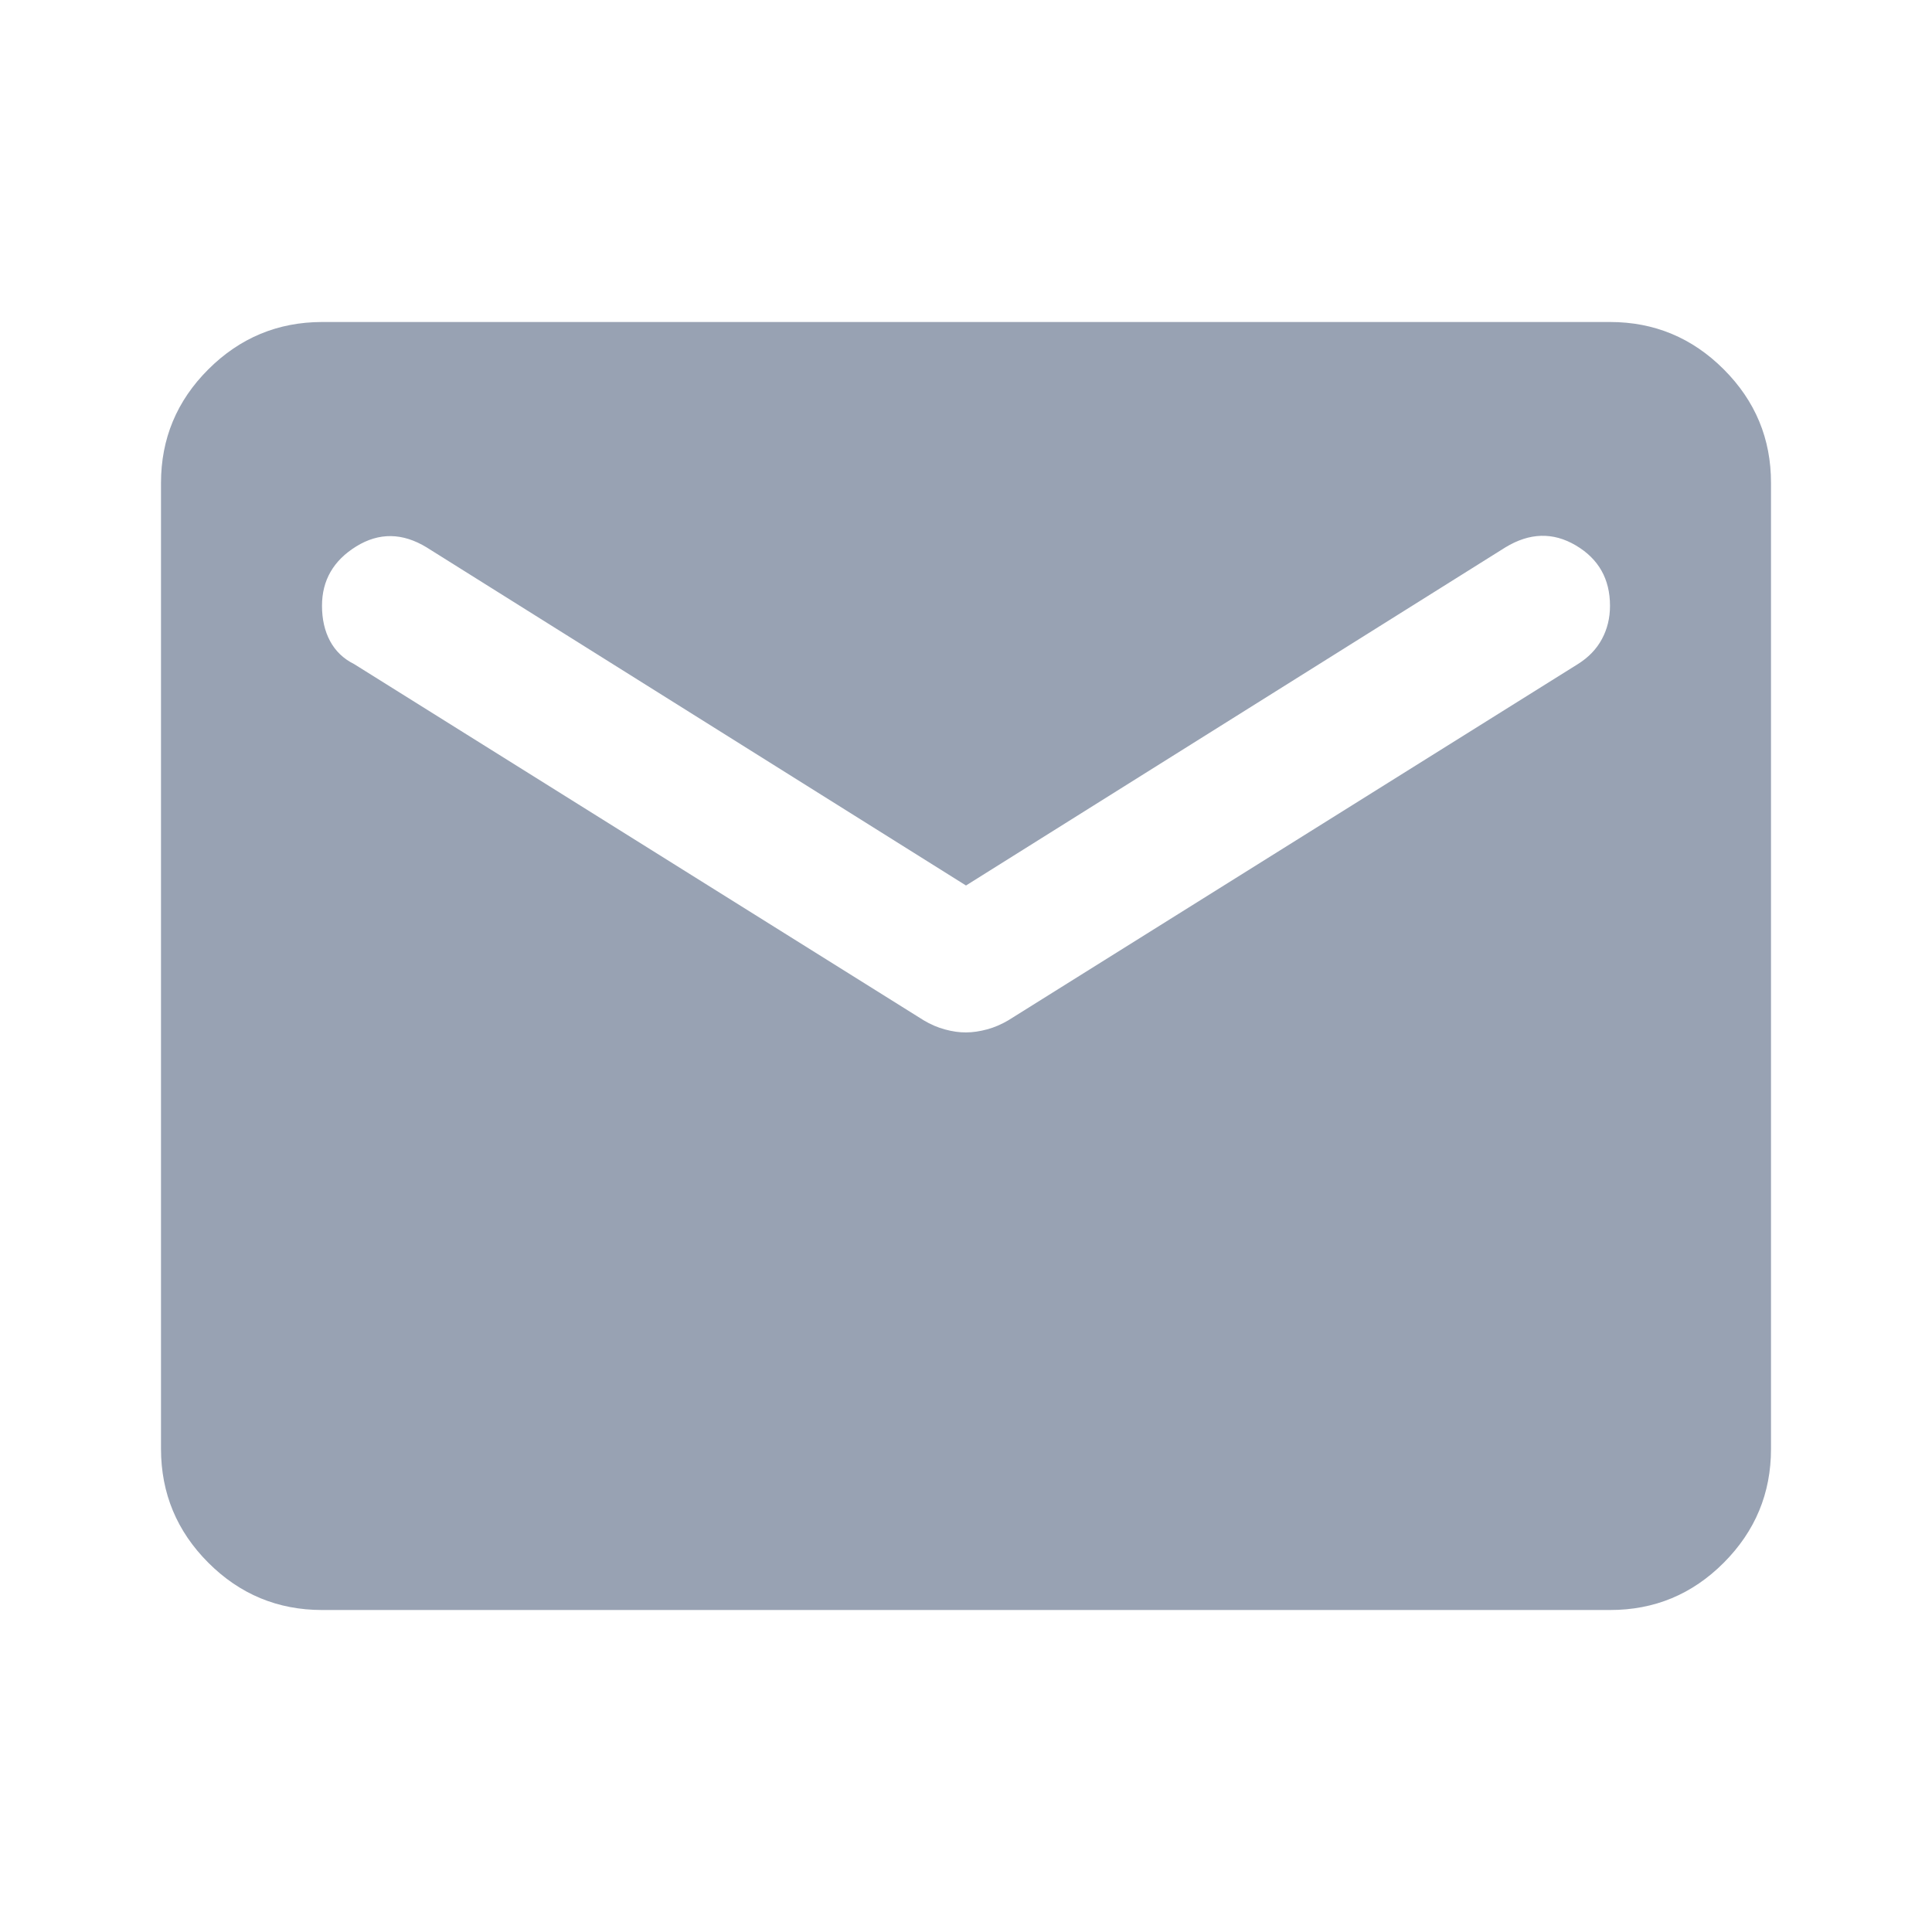
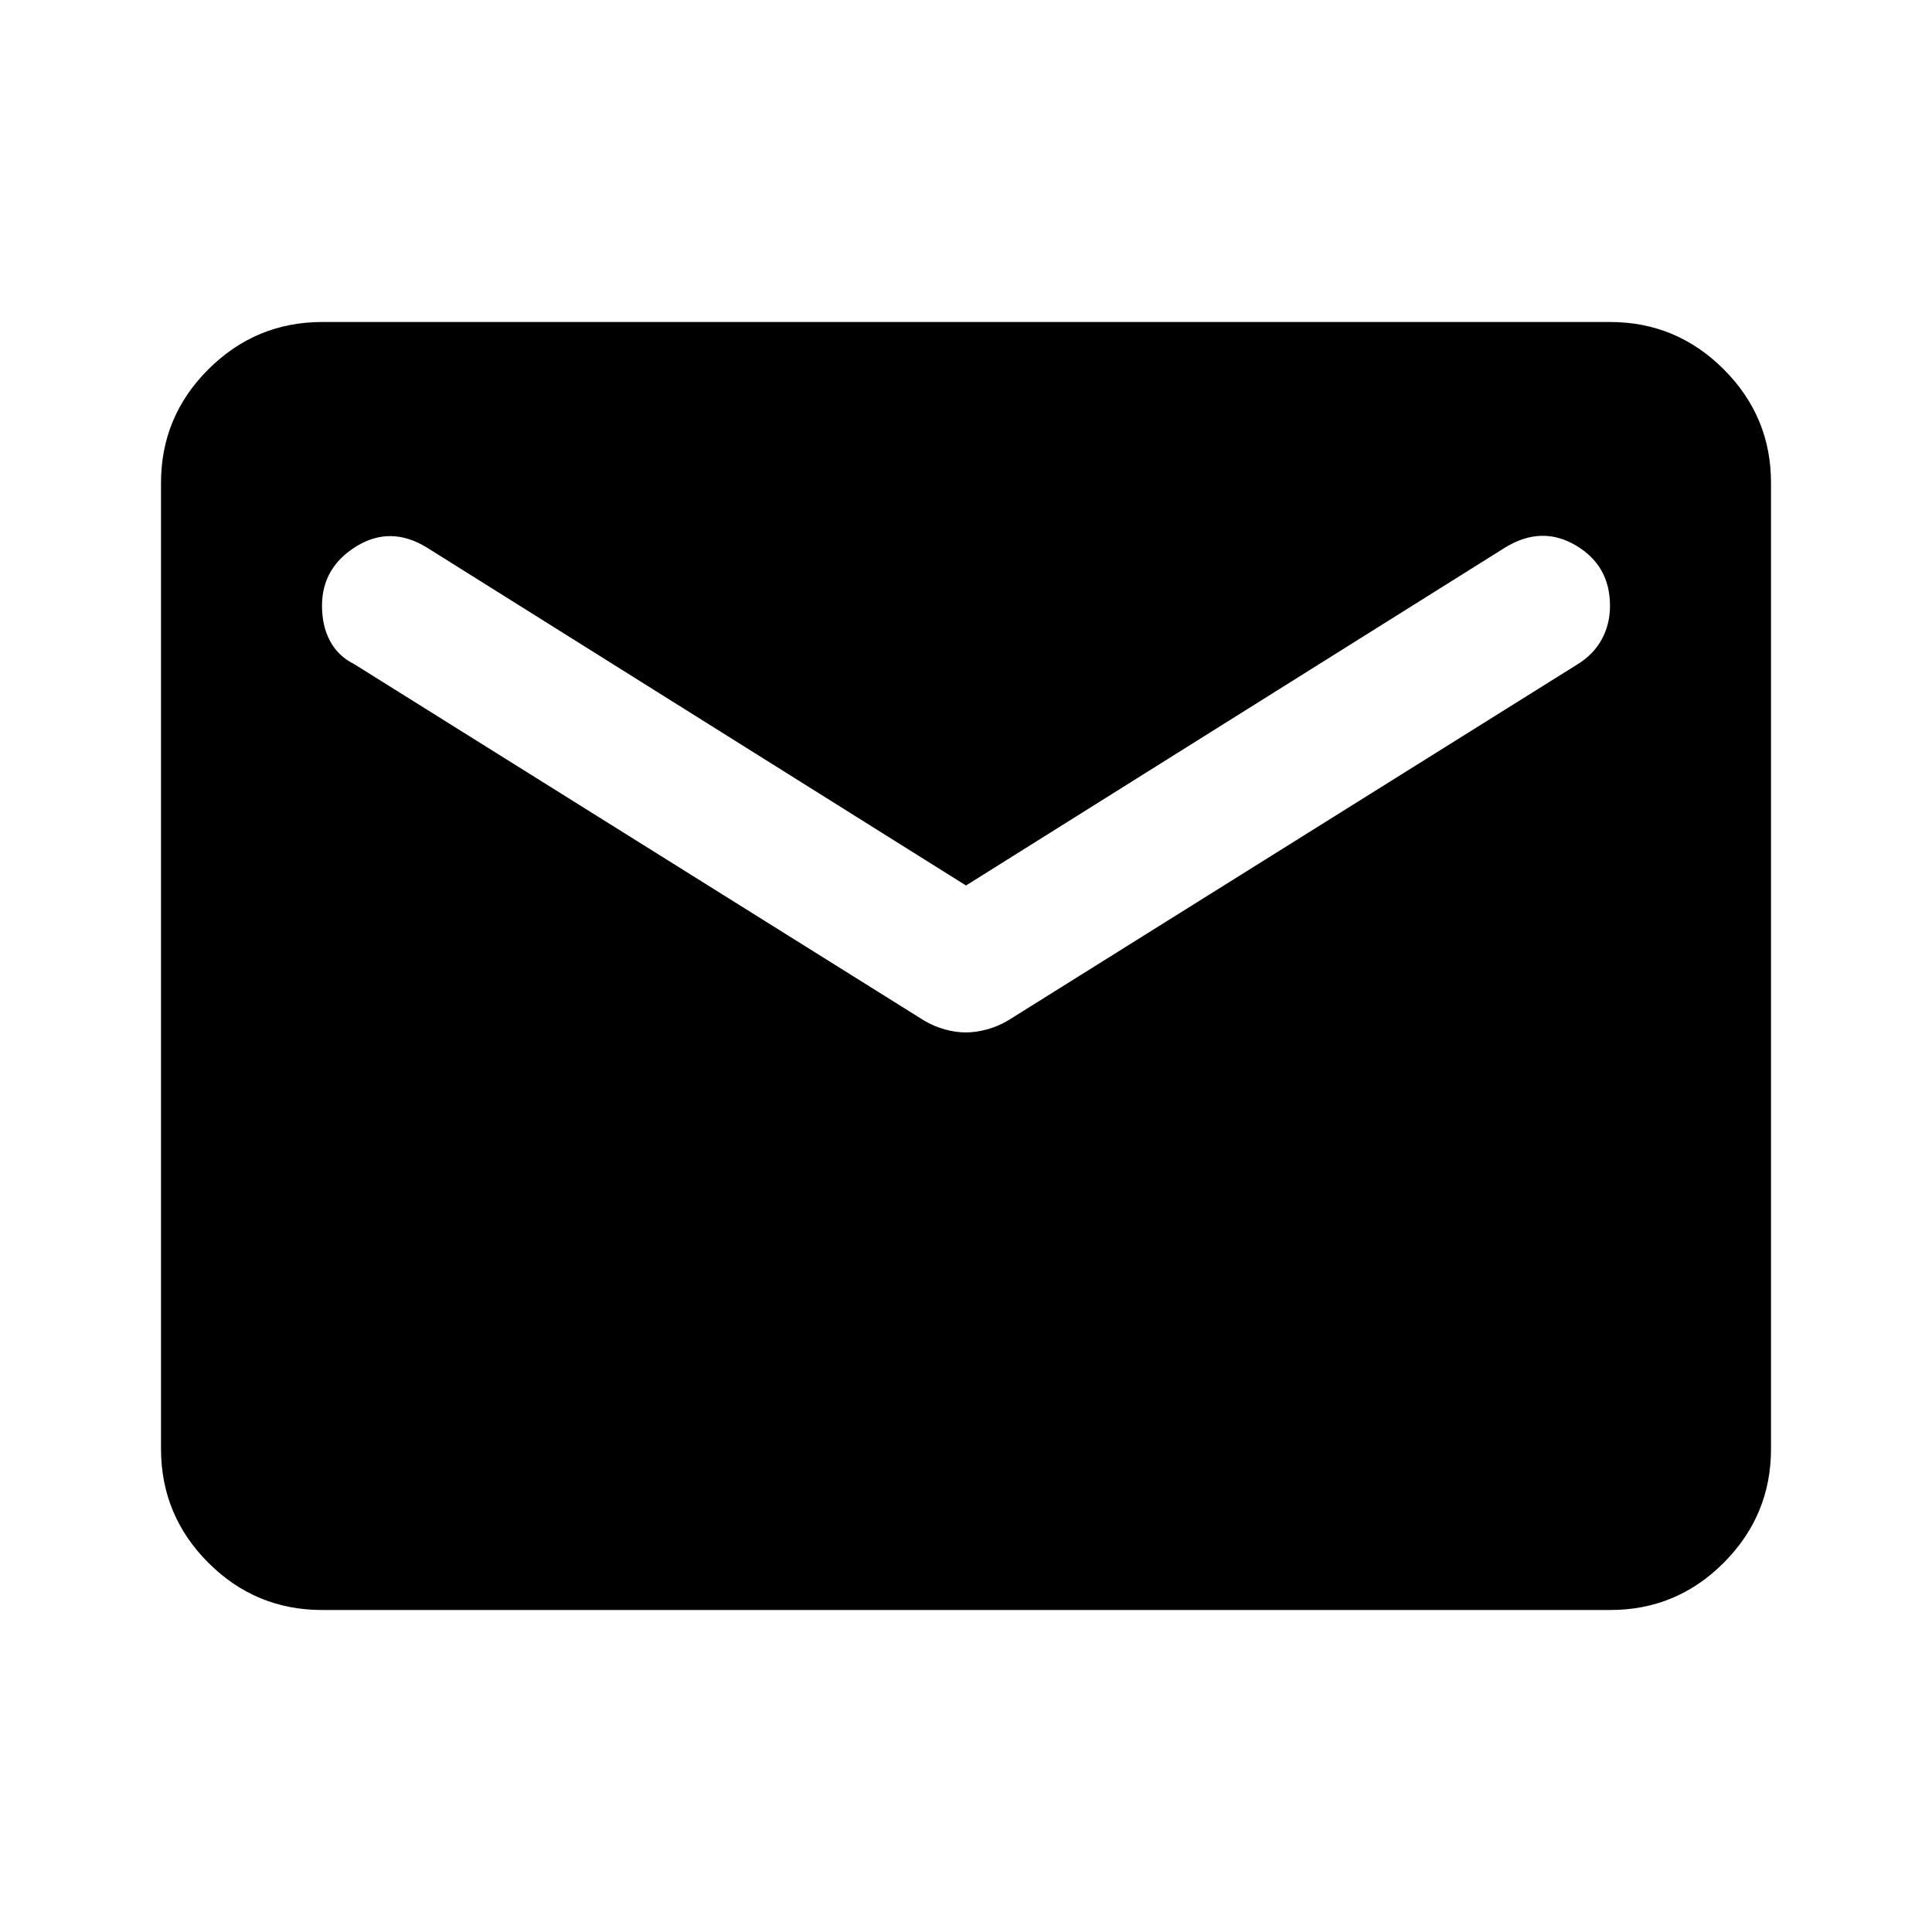
<svg xmlns="http://www.w3.org/2000/svg" width="24" height="24" viewBox="0 0 24 24" fill="none">
-   <path d="M4 20C3.45 20 2.979 19.804 2.588 19.413C2.197 19.022 2.001 18.551 2 18V6C2 5.45 2.196 4.979 2.588 4.588C2.98 4.197 3.451 4.001 4 4H20C20.55 4 21.021 4.196 21.413 4.588C21.805 4.98 22.001 5.451 22 6V18C22 18.55 21.804 19.021 21.413 19.413C21.022 19.805 20.551 20.001 20 20H4ZM12 12.825C12.083 12.825 12.171 12.812 12.263 12.787C12.355 12.762 12.442 12.724 12.525 12.675L19.6 8.25C19.733 8.167 19.833 8.063 19.9 7.938C19.967 7.813 20 7.676 20 7.525C20 7.192 19.858 6.942 19.575 6.775C19.292 6.608 19 6.617 18.7 6.8L12 11L5.3 6.8C5 6.617 4.708 6.613 4.425 6.788C4.142 6.963 4 7.209 4 7.525C4 7.692 4.033 7.838 4.1 7.963C4.167 8.088 4.267 8.184 4.4 8.25L11.475 12.675C11.558 12.725 11.646 12.763 11.738 12.788C11.83 12.813 11.917 12.826 12 12.825Z" fill="#98A2B3" />
+   <path d="M4 20C3.45 20 2.979 19.804 2.588 19.413C2.197 19.022 2.001 18.551 2 18V6C2 5.45 2.196 4.979 2.588 4.588C2.98 4.197 3.451 4.001 4 4H20C20.55 4 21.021 4.196 21.413 4.588C21.805 4.98 22.001 5.451 22 6V18C22 18.55 21.804 19.021 21.413 19.413C21.022 19.805 20.551 20.001 20 20H4ZM12 12.825C12.083 12.825 12.171 12.812 12.263 12.787C12.355 12.762 12.442 12.724 12.525 12.675L19.6 8.25C19.733 8.167 19.833 8.063 19.9 7.938C19.967 7.813 20 7.676 20 7.525C20 7.192 19.858 6.942 19.575 6.775C19.292 6.608 19 6.617 18.7 6.8L12 11L5.3 6.8C5 6.617 4.708 6.613 4.425 6.788C4.142 6.963 4 7.209 4 7.525C4 7.692 4.033 7.838 4.1 7.963C4.167 8.088 4.267 8.184 4.4 8.25L11.475 12.675C11.558 12.725 11.646 12.763 11.738 12.788C11.83 12.813 11.917 12.826 12 12.825Z" fill="currentColor" />
</svg>
